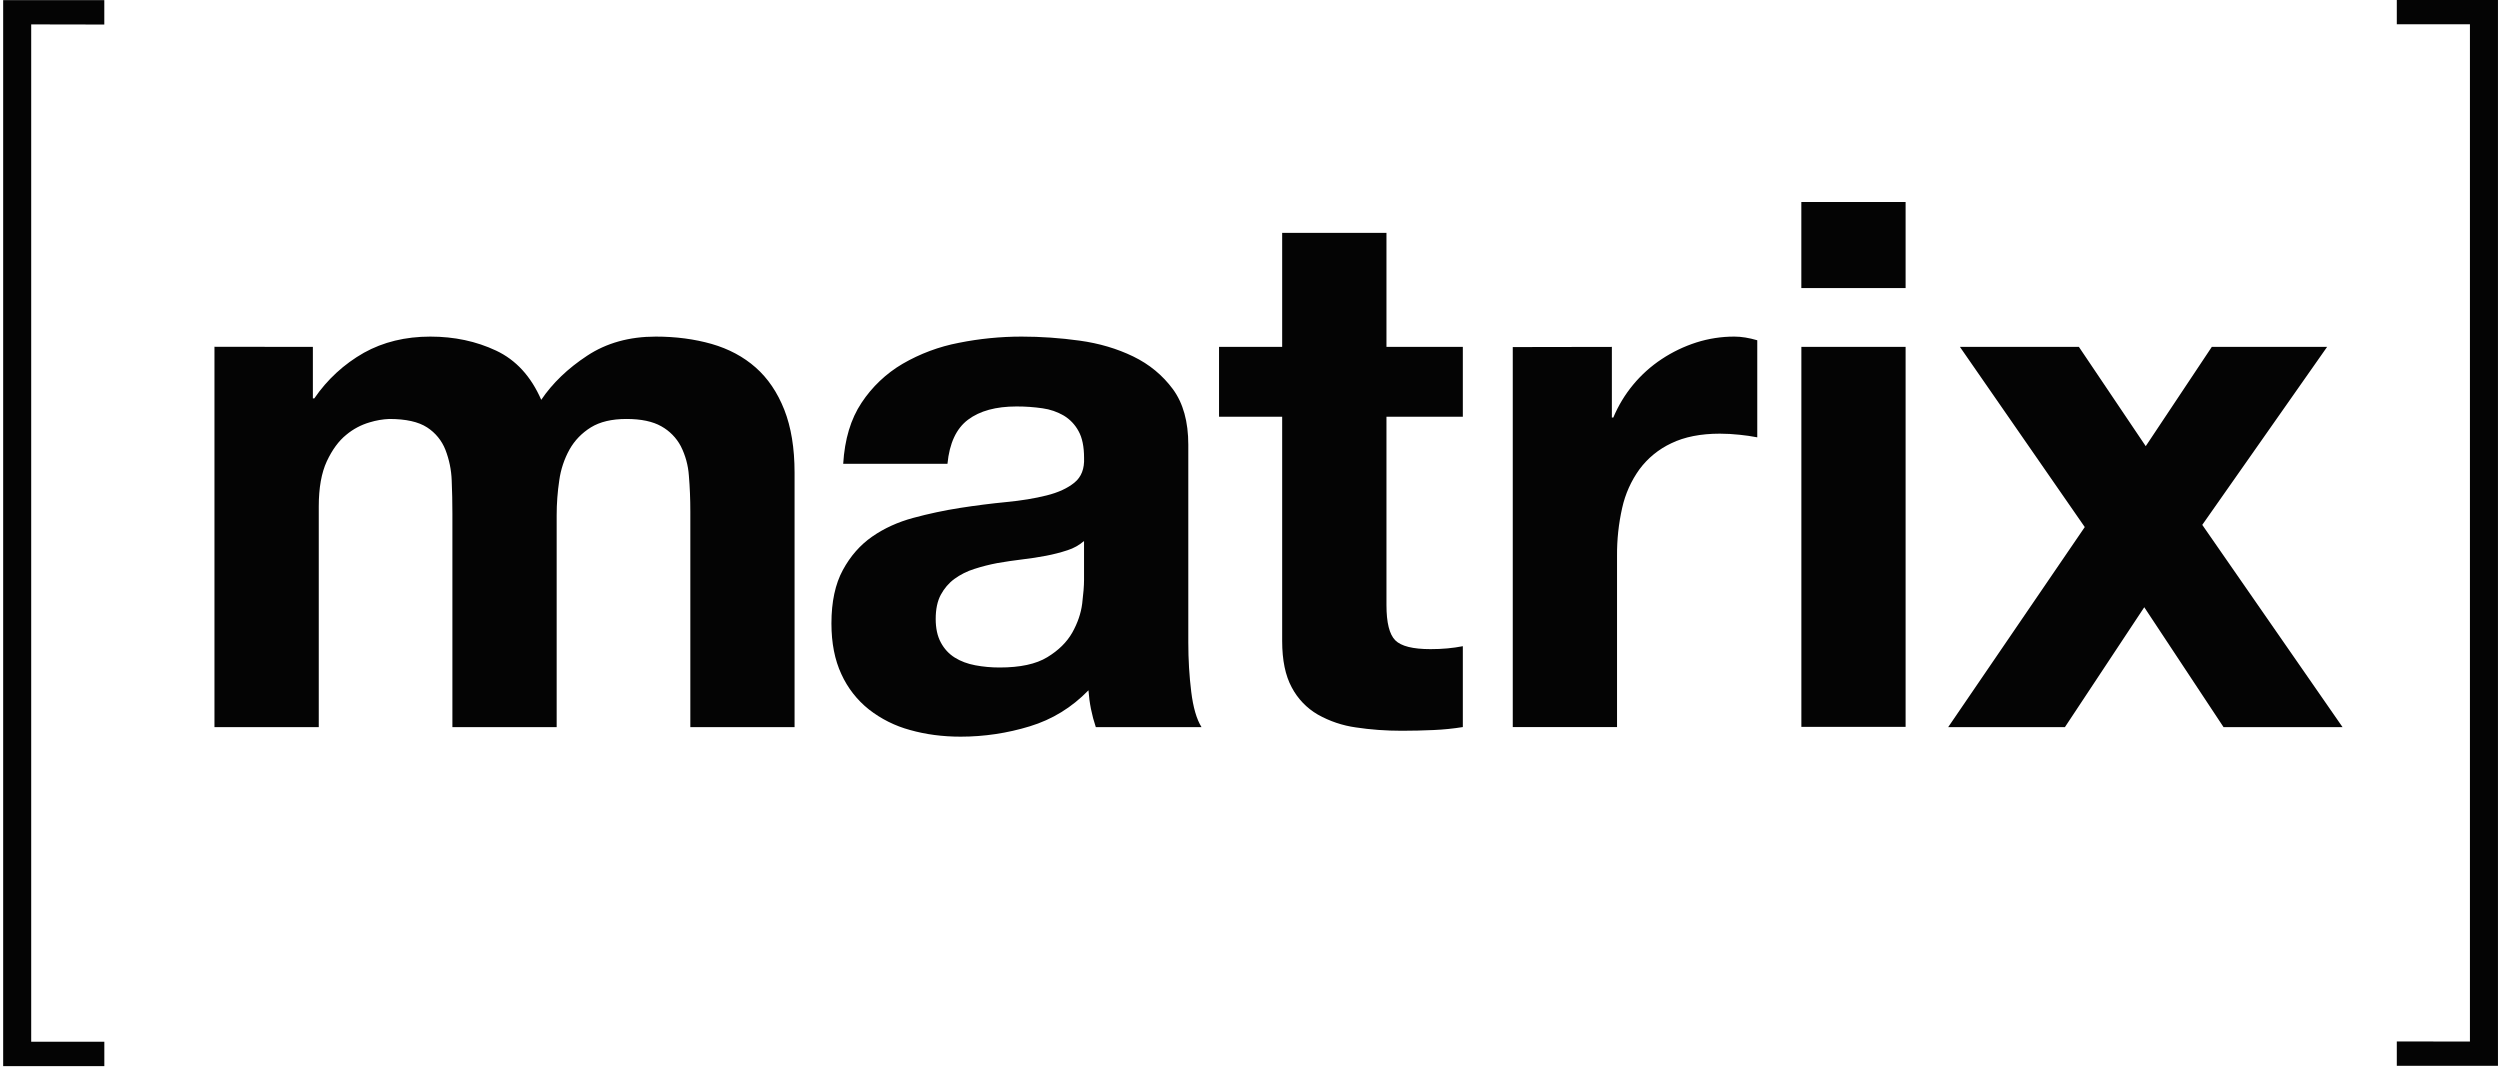
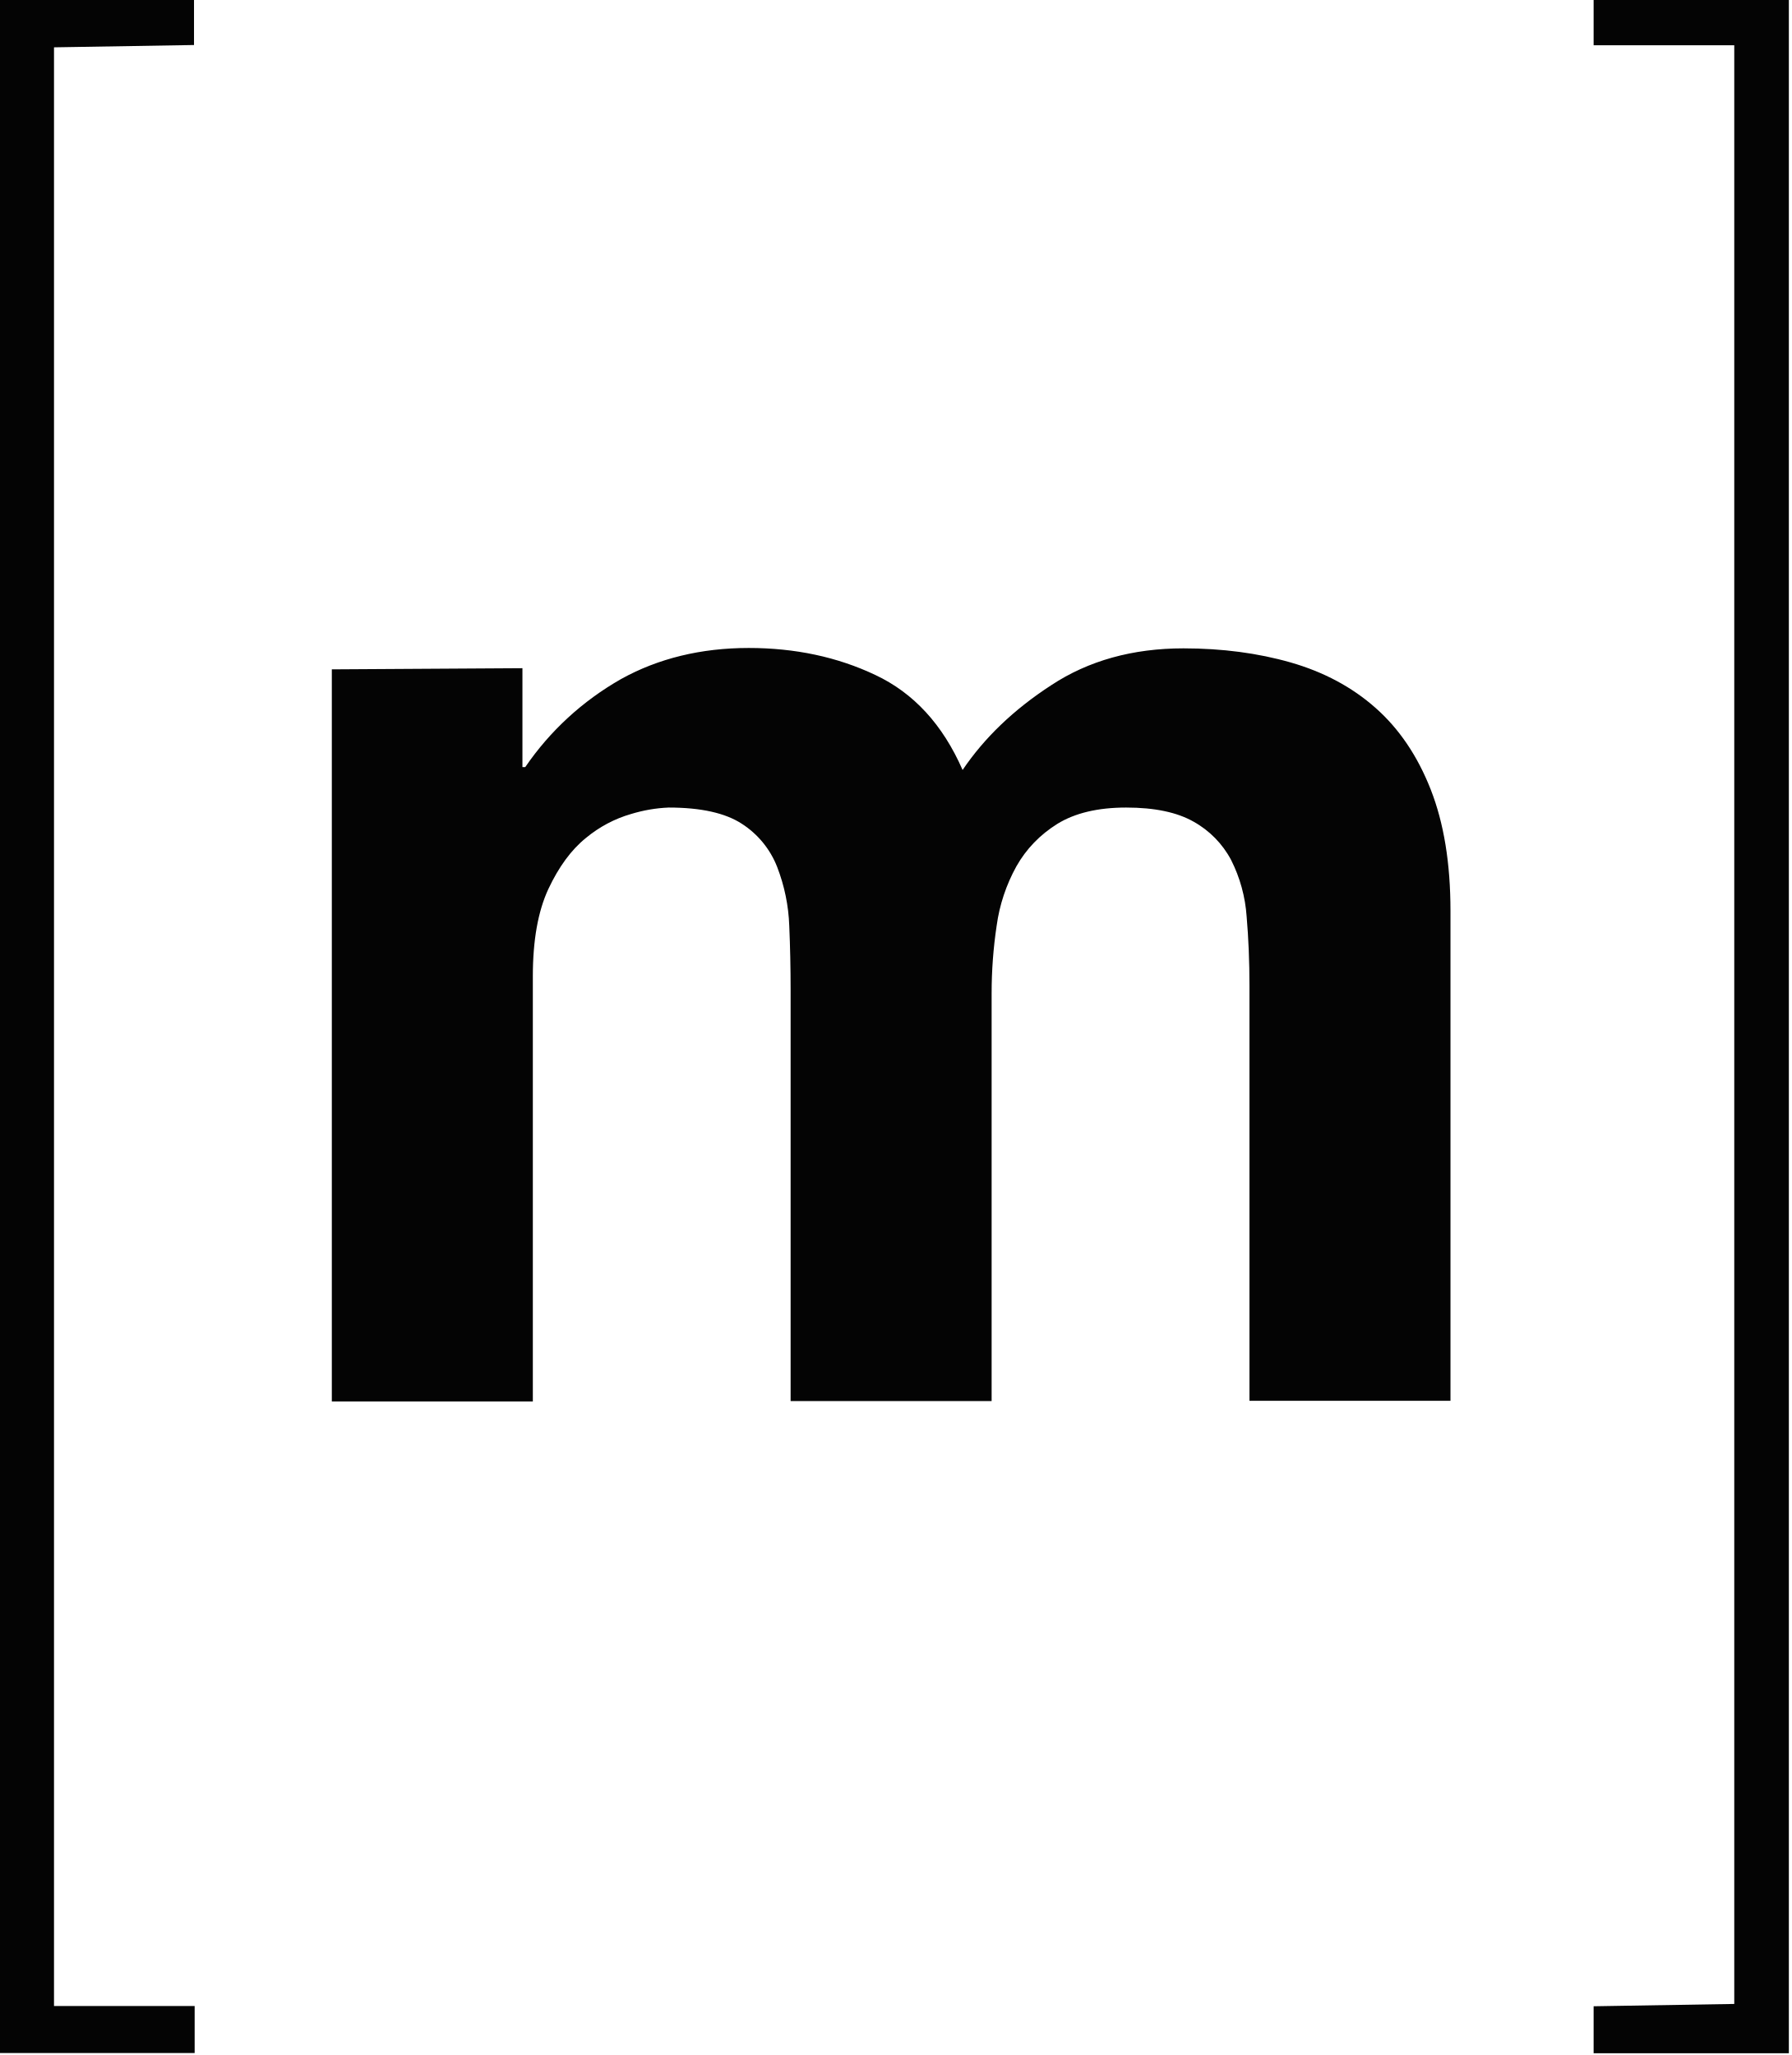
- <svg xmlns="http://www.w3.org/2000/svg" version="1.1" viewBox="0 0 75 32">
-   <g fill="#040404">
-     <path d="m0.936 0.732v30.52h2.194v0.732h-3.035v-31.98h3.034v0.732zm8.45 9.675v1.544h0.044a4.461 4.461 0 0 1 1.487-1.368c0.58-0.323 1.245-0.485 1.993-0.485 0.72 0 1.377 0.14 1.972 0.42 0.595 0.279 1.047 0.771 1.355 1.477 0.338-0.5 0.796-0.941 1.377-1.323 0.58-0.383 1.266-0.574 2.06-0.574 0.602 0 1.16 0.074 1.674 0.22 0.514 0.148 0.954 0.383 1.322 0.707 0.366 0.323 0.653 0.746 0.859 1.268 0.205 0.522 0.308 1.15 0.308 1.887v7.633h-3.127v-6.464c0-0.383-0.015-0.743-0.044-1.082a2.305 2.305 0 0 0-0.242-0.882 1.473 1.473 0 0 0-0.584-0.596c-0.257-0.146-0.606-0.22-1.047-0.22-0.44 0-0.796 0.085-1.068 0.253-0.272 0.17-0.485 0.39-0.639 0.662a2.654 2.654 0 0 0-0.308 0.927 7.074 7.074 0 0 0-0.078 1.048v6.354h-3.128v-6.398c0-0.338-7e-3 -0.673-0.021-1.004a2.825 2.825 0 0 0-0.188-0.916 1.411 1.411 0 0 0-0.55-0.673c-0.258-0.168-0.636-0.253-1.135-0.253a2.33 2.33 0 0 0-0.584 0.1 1.94 1.94 0 0 0-0.705 0.374c-0.228 0.184-0.422 0.449-0.584 0.794-0.161 0.346-0.242 0.798-0.242 1.357v6.619h-3.129v-11.41zm16.46 1.677a3.751 3.751 0 0 1 1.233-1.17 5.37 5.37 0 0 1 1.685-0.629 9.579 9.579 0 0 1 1.884-0.187c0.573 0 1.153 0.04 1.74 0.121 0.588 0.081 1.124 0.24 1.609 0.475 0.484 0.235 0.88 0.562 1.19 0.981 0.308 0.42 0.462 0.975 0.462 1.666v5.934c0 0.516 0.03 1.008 0.088 1.478 0.058 0.471 0.161 0.824 0.308 1.06h-3.171a4.435 4.435 0 0 1-0.22-1.104c-0.5 0.515-1.087 0.876-1.762 1.081a7.084 7.084 0 0 1-2.071 0.31c-0.544 0-1.05-0.067-1.52-0.2a3.472 3.472 0 0 1-1.234-0.617 2.87 2.87 0 0 1-0.826-1.059c-0.199-0.426-0.298-0.934-0.298-1.522 0-0.647 0.114-1.18 0.342-1.6 0.227-0.419 0.52-0.753 0.881-1.004 0.36-0.25 0.771-0.437 1.234-0.562 0.462-0.125 0.929-0.224 1.399-0.298 0.47-0.073 0.932-0.132 1.387-0.176 0.456-0.044 0.86-0.11 1.212-0.199 0.353-0.088 0.631-0.217 0.837-0.386s0.301-0.415 0.287-0.74c0-0.337-0.055-0.606-0.166-0.804a1.217 1.217 0 0 0-0.44-0.464 1.737 1.737 0 0 0-0.639-0.22 5.292 5.292 0 0 0-0.782-0.055c-0.617 0-1.101 0.132-1.454 0.397-0.352 0.264-0.558 0.706-0.617 1.323h-3.128c0.044-0.735 0.227-1.345 0.55-1.83zm6.179 4.423a5.095 5.095 0 0 1-0.639 0.165 9.68 9.68 0 0 1-0.716 0.11c-0.25 0.03-0.5 0.067-0.749 0.11a5.616 5.616 0 0 0-0.694 0.177 2.057 2.057 0 0 0-0.594 0.298c-0.17 0.125-0.305 0.284-0.408 0.474-0.103 0.192-0.154 0.434-0.154 0.728 0 0.28 0.051 0.515 0.154 0.706 0.103 0.192 0.242 0.342 0.419 0.453 0.176 0.11 0.381 0.187 0.617 0.231 0.234 0.044 0.477 0.066 0.726 0.066 0.617 0 1.094-0.102 1.432-0.309 0.338-0.205 0.587-0.452 0.75-0.739 0.16-0.286 0.26-0.576 0.297-0.87 0.036-0.295 0.055-0.53 0.055-0.707v-1.17a1.4 1.4 0 0 1-0.496 0.277zm11.86-6.1v2.096h-2.291v5.647c0 0.53 0.088 0.883 0.264 1.059 0.176 0.177 0.529 0.265 1.057 0.265 0.177 0 0.345-7e-3 0.507-0.022 0.161-0.015 0.316-0.037 0.463-0.066v2.426a7.49 7.49 0 0 1-0.882 0.089 21.67 21.67 0 0 1-0.947 0.022c-0.484 0-0.944-0.034-1.377-0.1a3.233 3.233 0 0 1-1.145-0.386 2.04 2.04 0 0 1-0.782-0.816c-0.191-0.353-0.287-0.816-0.287-1.39v-6.728h-1.894v-2.096h1.894v-3.42h3.129v3.42h2.29zm4.471 0v2.118h0.044a3.907 3.907 0 0 1 1.454-1.754 4.213 4.213 0 0 1 1.036-0.497 3.734 3.734 0 0 1 1.145-0.176c0.206 0 0.433 0.037 0.683 0.11v2.912a5.862 5.862 0 0 0-0.528-0.077 5.566 5.566 0 0 0-0.595-0.033c-0.573 0-1.058 0.096-1.454 0.287a2.52 2.52 0 0 0-0.958 0.783 3.143 3.143 0 0 0-0.518 1.158 6.32 6.32 0 0 0-0.154 1.434v5.14h-3.128v-11.4zm5.684-1.765v-2.582h3.128v2.582h-3.127zm3.128 1.765v11.4h-3.127v-11.4h3.128zm1.63 0h3.569l2.005 2.978 1.982-2.978h3.459l-3.745 5.339 4.208 6.067h-3.57l-2.378-3.596-2.38 3.596h-3.502l4.097-6.001zm15.3 20.84v-30.52h-2.194v-0.732h3.035v31.98h-3.035v-0.732z" />
+ <svg xmlns="http://www.w3.org/2000/svg" version="1.1" viewBox="0 0 27.9 32">
+   <g transform="translate(-.095 .005)" fill="#040404">
+     <path d="m27.1 31.2v-30.5h-2.19v-0.732h3.04v32h-3.04v-0.732z" />
+     <path d="m8.23 10.4v1.54h0.044c0.385-0.564 0.893-1.03 1.49-1.37 0.58-0.323 1.25-0.485 1.99-0.485 0.72 0 1.38 0.14 1.97 0.42 0.595 0.279 1.05 0.771 1.36 1.48 0.338-0.5 0.796-0.941 1.38-1.32 0.58-0.383 1.27-0.574 2.06-0.574 0.602 0 1.16 0.074 1.67 0.22 0.514 0.148 0.954 0.383 1.32 0.707 0.366 0.323 0.653 0.746 0.859 1.27 0.205 0.522 0.308 1.15 0.308 1.89v7.63h-3.13v-6.46c0-0.383-0.015-0.743-0.044-1.08-0.021-0.307-0.103-0.607-0.242-0.882-0.133-0.251-0.336-0.458-0.584-0.596-0.257-0.146-0.606-0.22-1.05-0.22-0.44 0-0.796 0.085-1.07 0.253-0.272 0.17-0.485 0.39-0.639 0.662-0.159 0.287-0.264 0.602-0.308 0.927-0.052 0.347-0.078 0.697-0.078 1.05v6.35h-3.13v-6.4c0-0.338-7e-3 -0.673-0.021-1-0.011-0.314-0.075-0.623-0.188-0.916-0.108-0.277-0.3-0.512-0.55-0.673-0.258-0.168-0.636-0.253-1.14-0.253-0.198 0.008-0.394 0.042-0.584 0.1-0.258 0.074-0.498 0.202-0.705 0.374-0.228 0.184-0.422 0.449-0.584 0.794-0.161 0.346-0.242 0.798-0.242 1.36v6.62h-3.13v-11.4z" />
+     <path d="m0.936 0.732v30.5h2.19v0.732h-3.04v-32h3.03v0.732z" />
  </g>
</svg>
